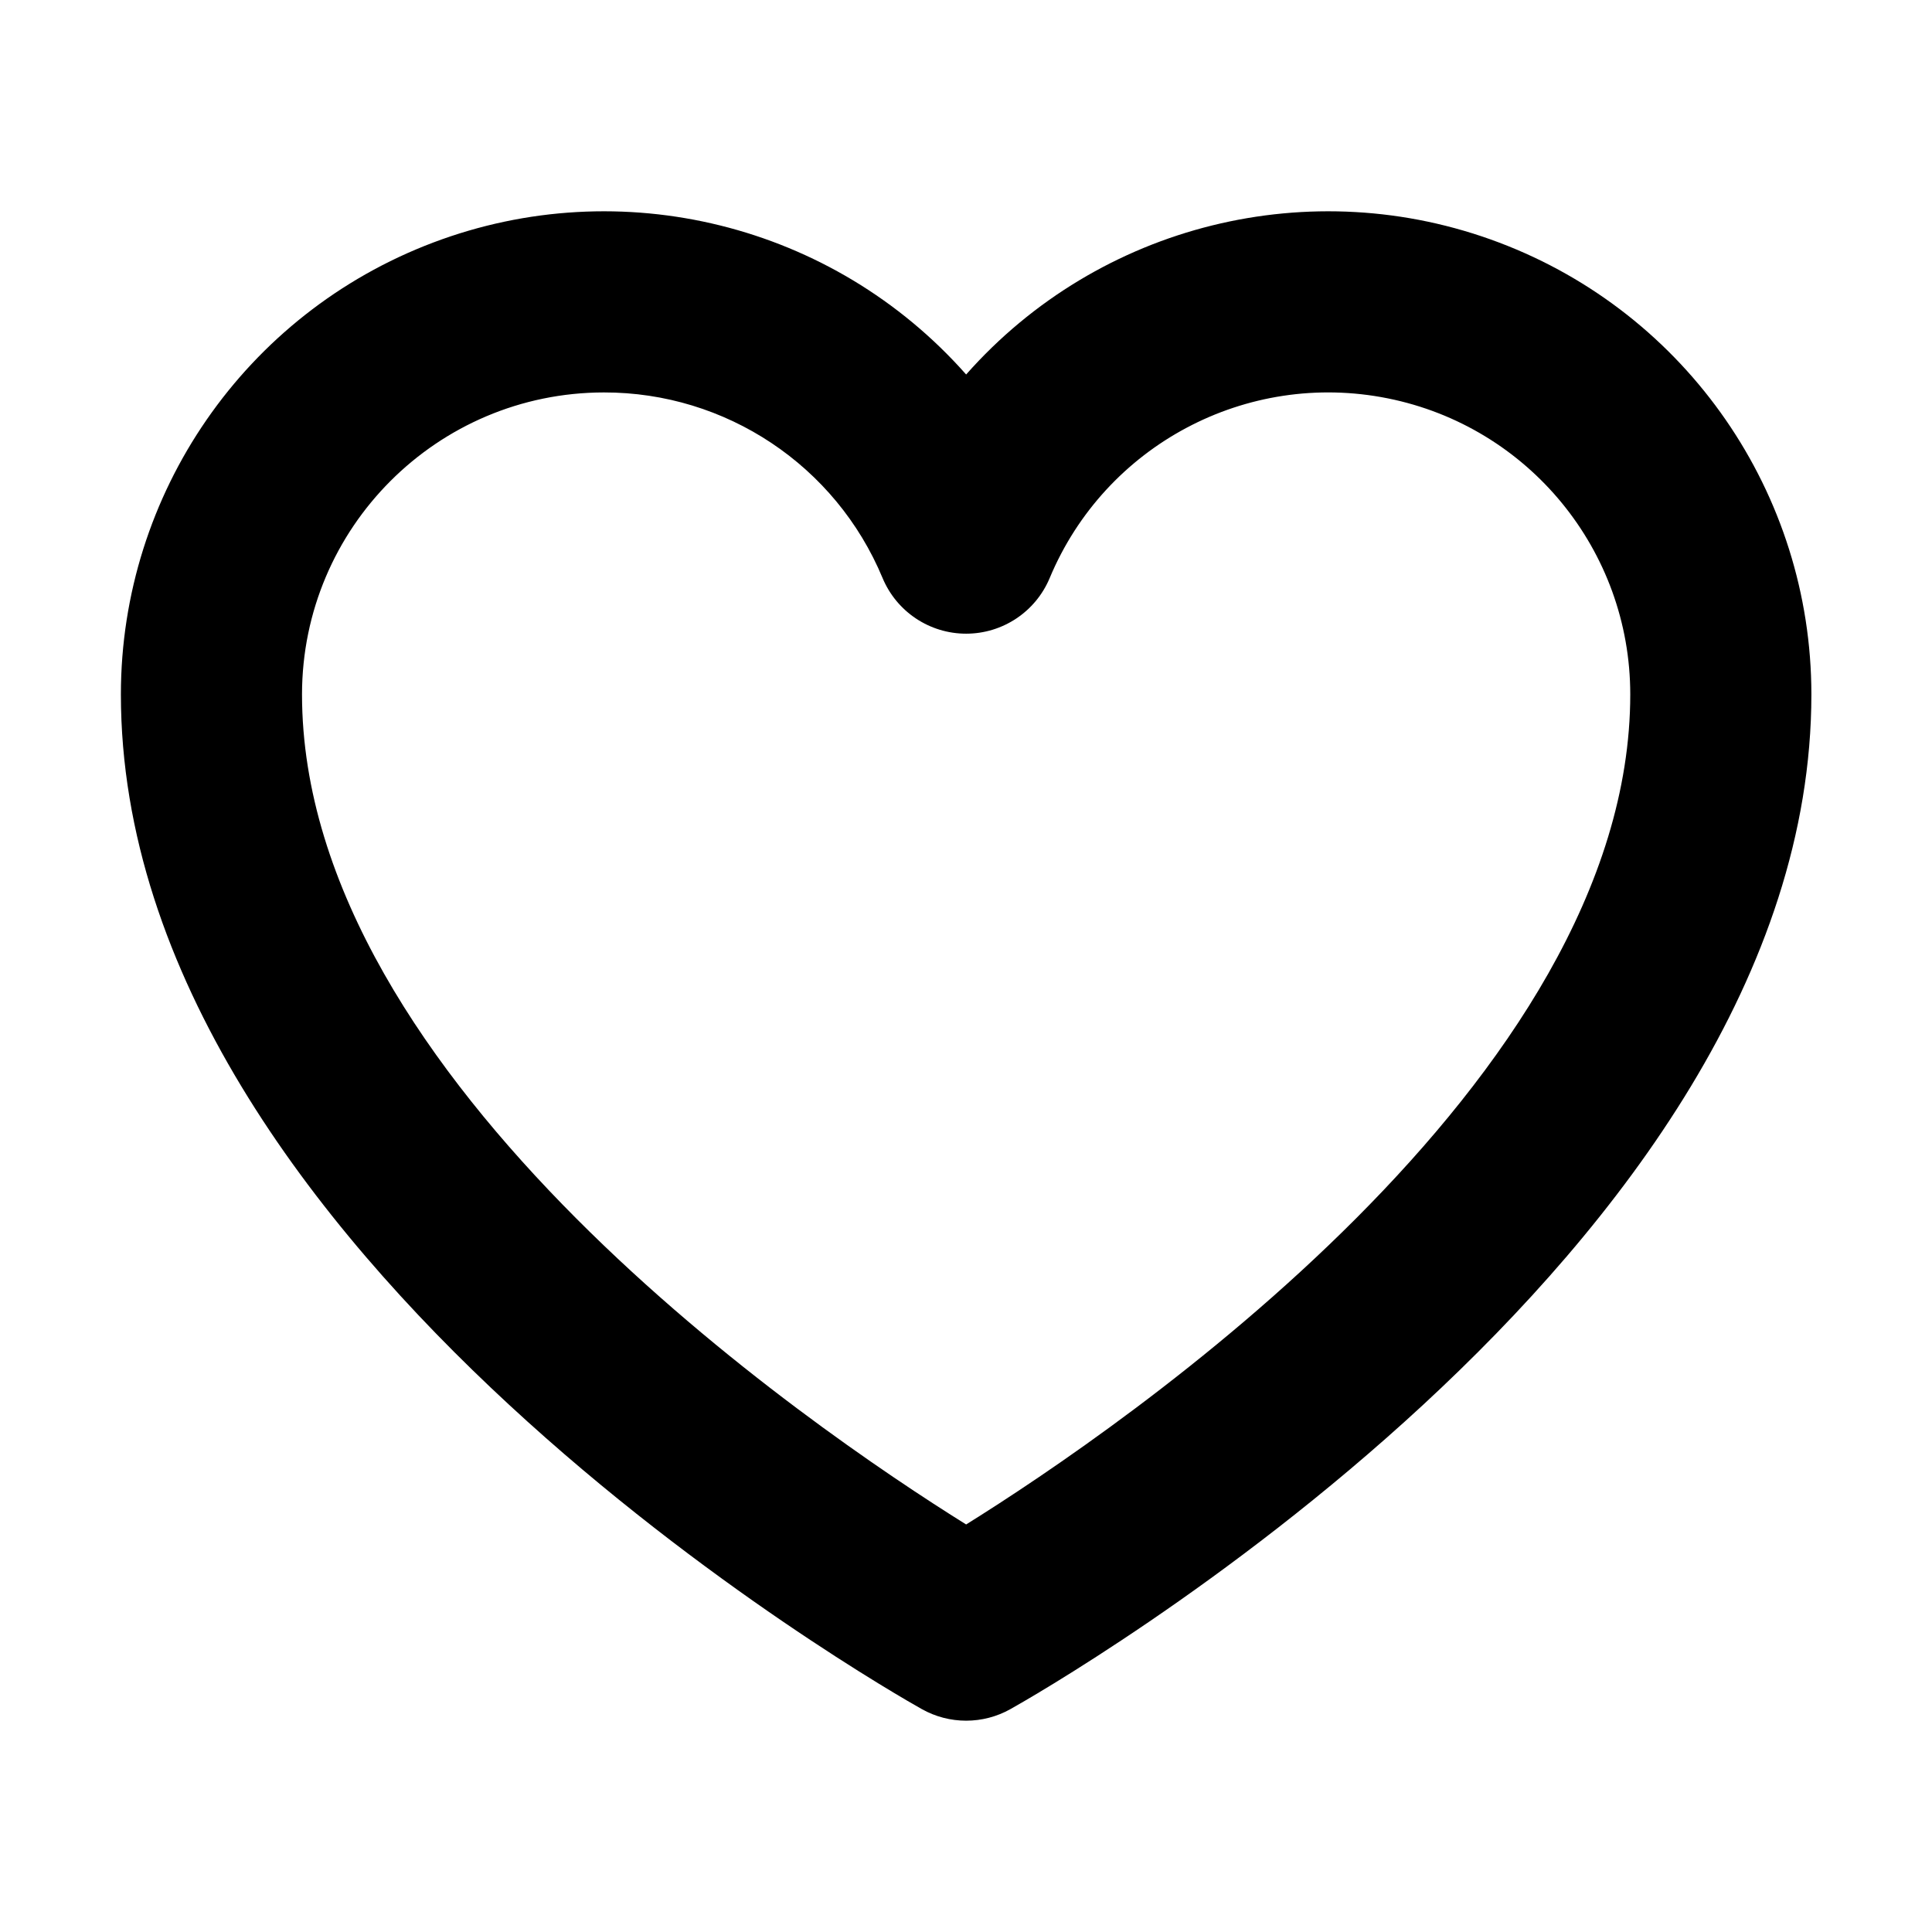
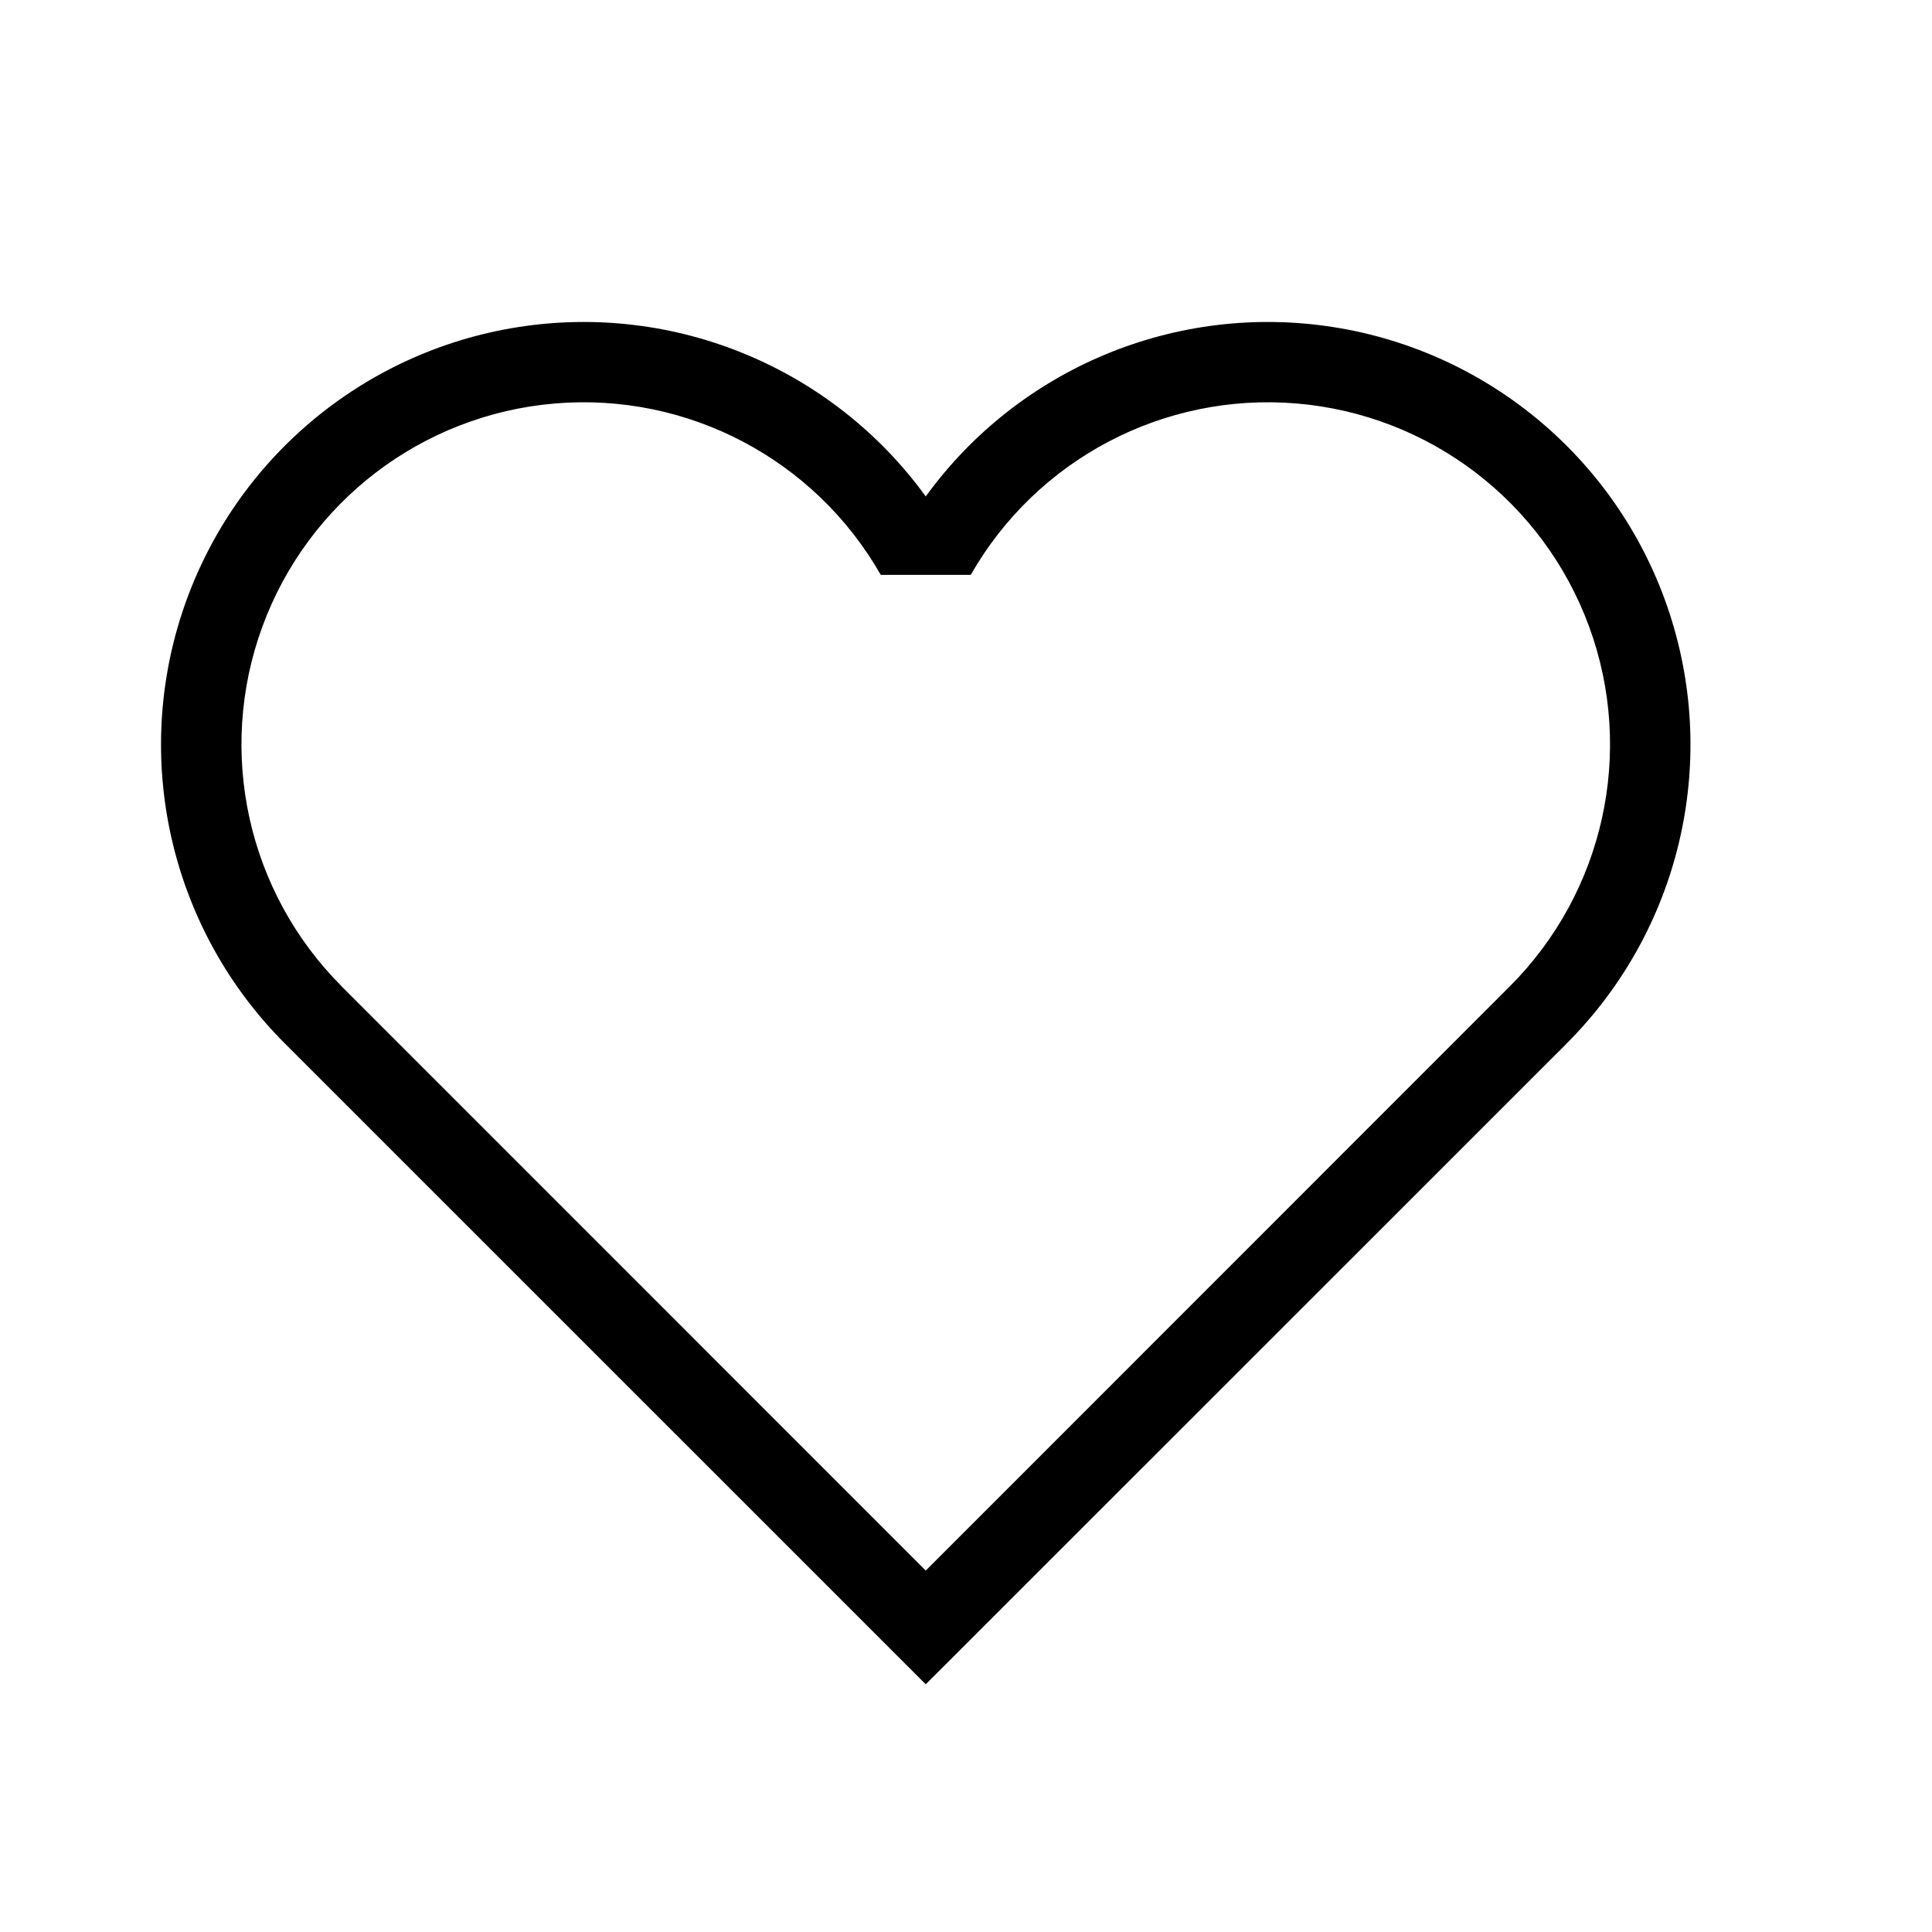
- <svg xmlns="http://www.w3.org/2000/svg" aria-hidden="true" role="img" class="iconify iconify--ph" width="32" height="32" preserveAspectRatio="xMidYMid meet" viewBox="0 0 256 256">
-   <path d="M128.018 228a11.995 11.995 0 0 1-5.864-1.53C117.82 224.043 16.018 166.18 16.018 92a64.028 64.028 0 0 1 112-42.378a64.028 64.028 0 0 1 112 42.378c0 74.18-101.803 132.043-106.137 134.47a11.995 11.995 0 0 1-5.863 1.53zm-48-176a40.046 40.046 0 0 0-40 40c0 51.222 67.445 97.186 88 110c20.554-12.814 88-58.778 88-110a40.009 40.009 0 0 0-76.928-15.408a12 12 0 0 1-22.145 0A39.923 39.923 0 0 0 80.018 52z" fill="black" />
+ <svg xmlns="http://www.w3.org/2000/svg" aria-hidden="true" role="img" class="iconify iconify--mdi-light" width="32" height="32" preserveAspectRatio="xMidYMid meet" viewBox="0 0 24 24">
+   <path d="M4.244 12.252a4.25 4.25 0 1 1 6.697-5.111h1.118a4.25 4.25 0 1 1 6.697 5.111L11.5 19.51l-7.256-7.257zm15.218.71A5.25 5.25 0 1 0 11.5 6.167a5.25 5.25 0 1 0-7.962 6.795l7.962 7.961l7.962-7.96z" fill="black" />
</svg>
